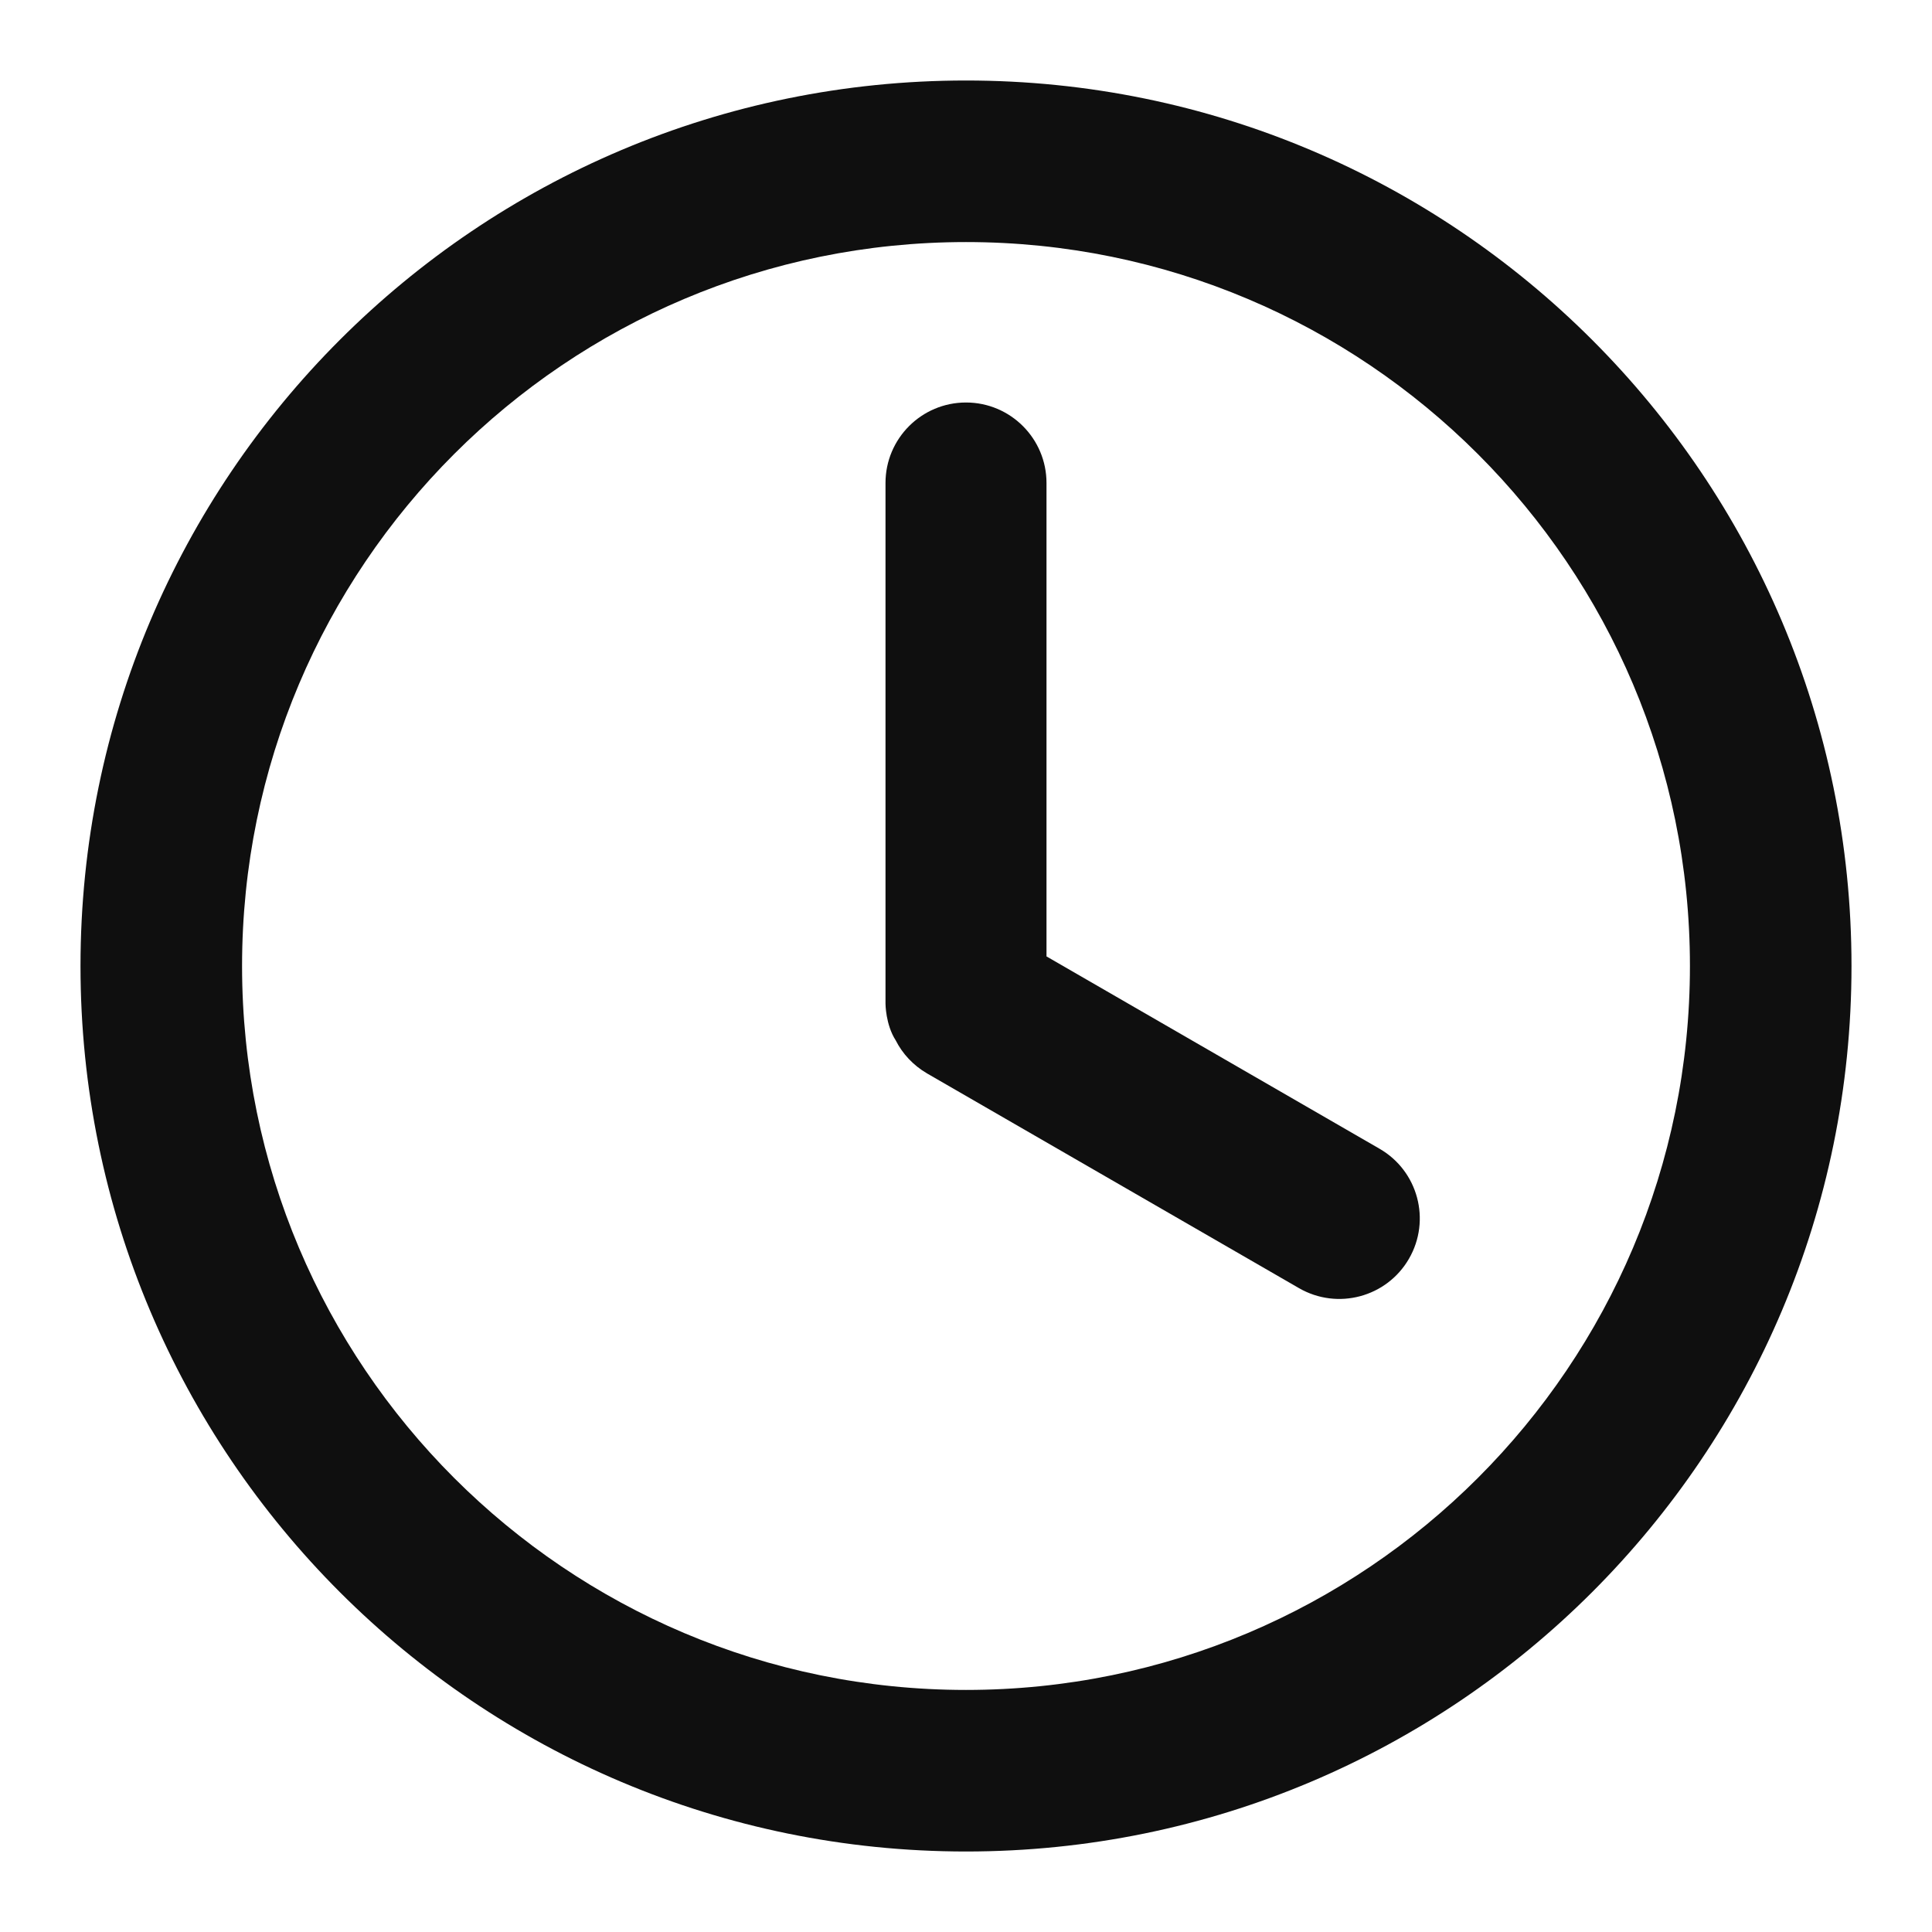
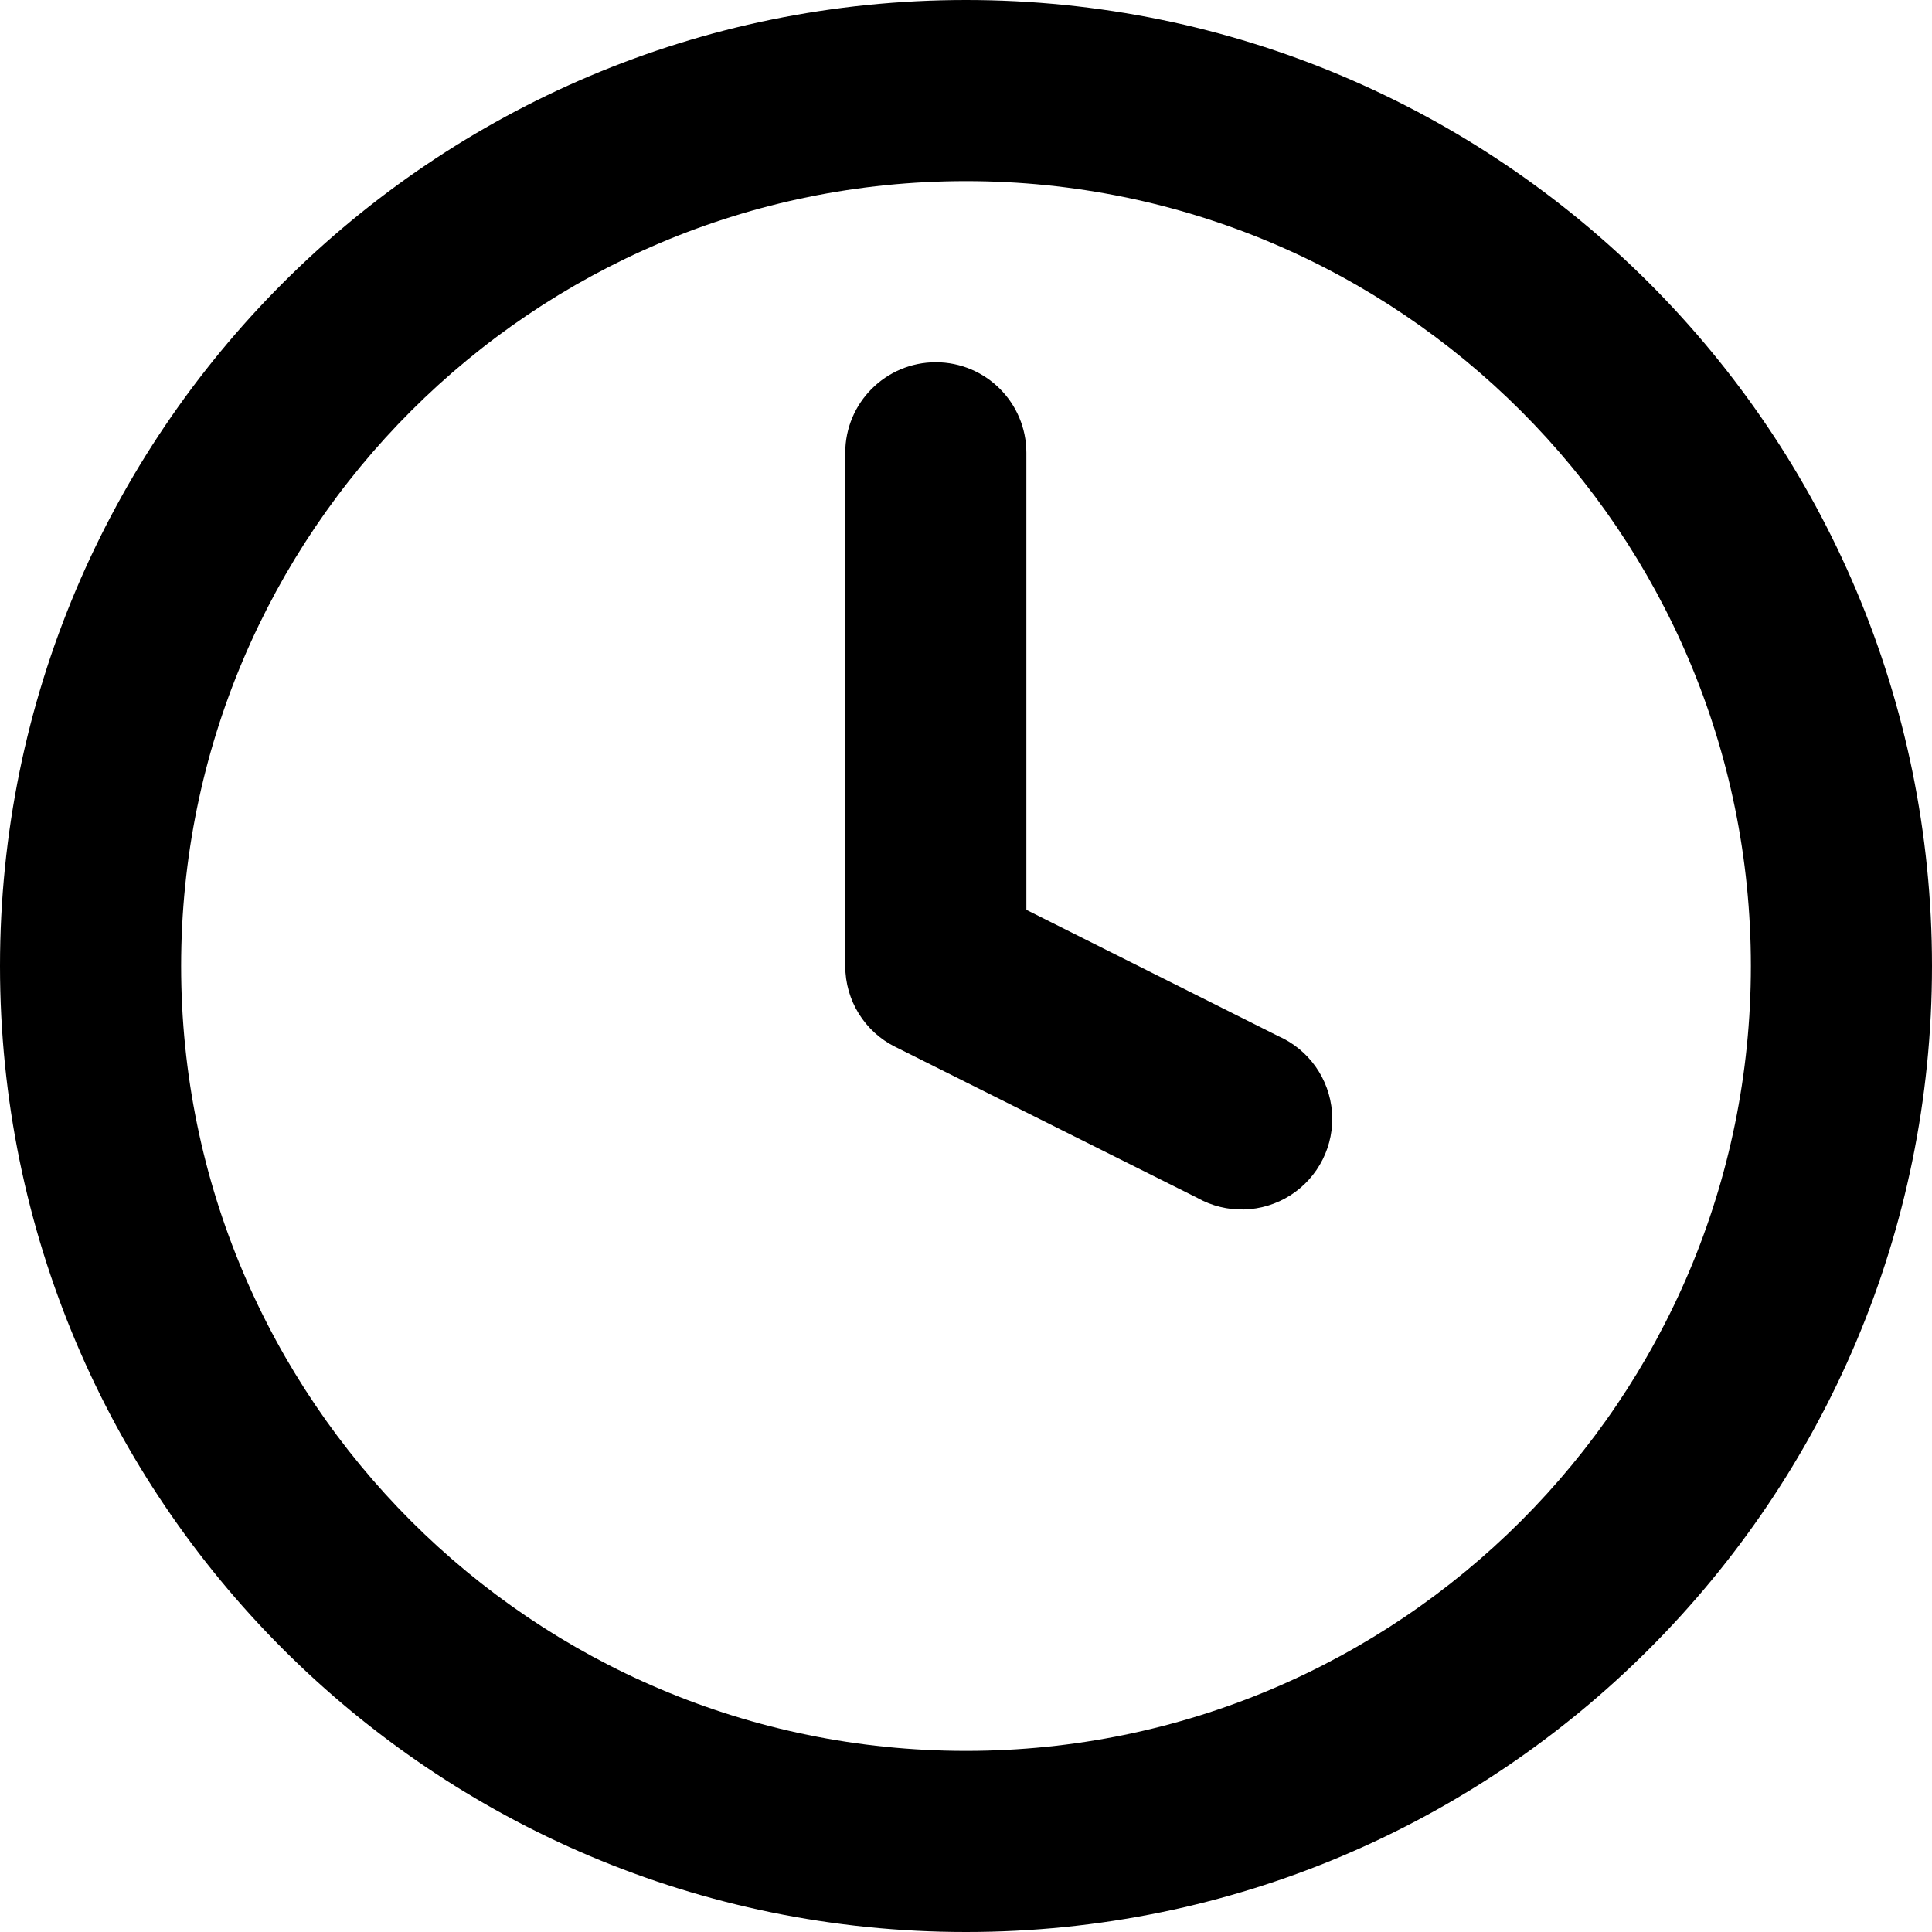
- <svg xmlns="http://www.w3.org/2000/svg" width="800px" height="800px" viewBox="0 0 24 24" fill="none">
-   <path d="M23 12C23 18.075 18.075 23 12 23C5.925 23 1 18.075 1 12C1 5.925 5.925 1 12 1C18.075 1 23 5.925 23 12ZM3.007 12C3.007 16.967 7.033 20.993 12 20.993C16.967 20.993 20.993 16.967 20.993 12C20.993 7.033 16.967 3.007 12 3.007C7.033 3.007 3.007 7.033 3.007 12Z" fill="#0F0F0F" />
-   <path d="M12 5C11.448 5 11 5.448 11 6V12.467C11 12.467 11 12.727 11.127 12.924C11.211 13.09 11.344 13.234 11.517 13.335L16.137 16.002C16.616 16.278 17.227 16.114 17.503 15.636C17.779 15.158 17.616 14.546 17.137 14.27L13 11.881V6C13 5.448 12.552 5 12 5Z" fill="#0F0F0F" />
+ <svg xmlns="http://www.w3.org/2000/svg" width="800px" height="800px" viewBox="0 0 16 16" fill="none">
+   <g fill="#000000">
+     <path d="M8.5 3.75a.75.75 0 00-1.5 0V8c0 .284.16.544.415.67l2.5 1.25a.75.75 0 10.67-1.34L8.5 7.535V3.75z" />
+     <path fill-rule="evenodd" d="M8 0a8 8 0 100 16A8 8 0 008 0zM1.5 8a6.5 6.5 0 1113 0 6.5 6.5 0 01-13 0z" clip-rule="evenodd" />
+   </g>
</svg>
